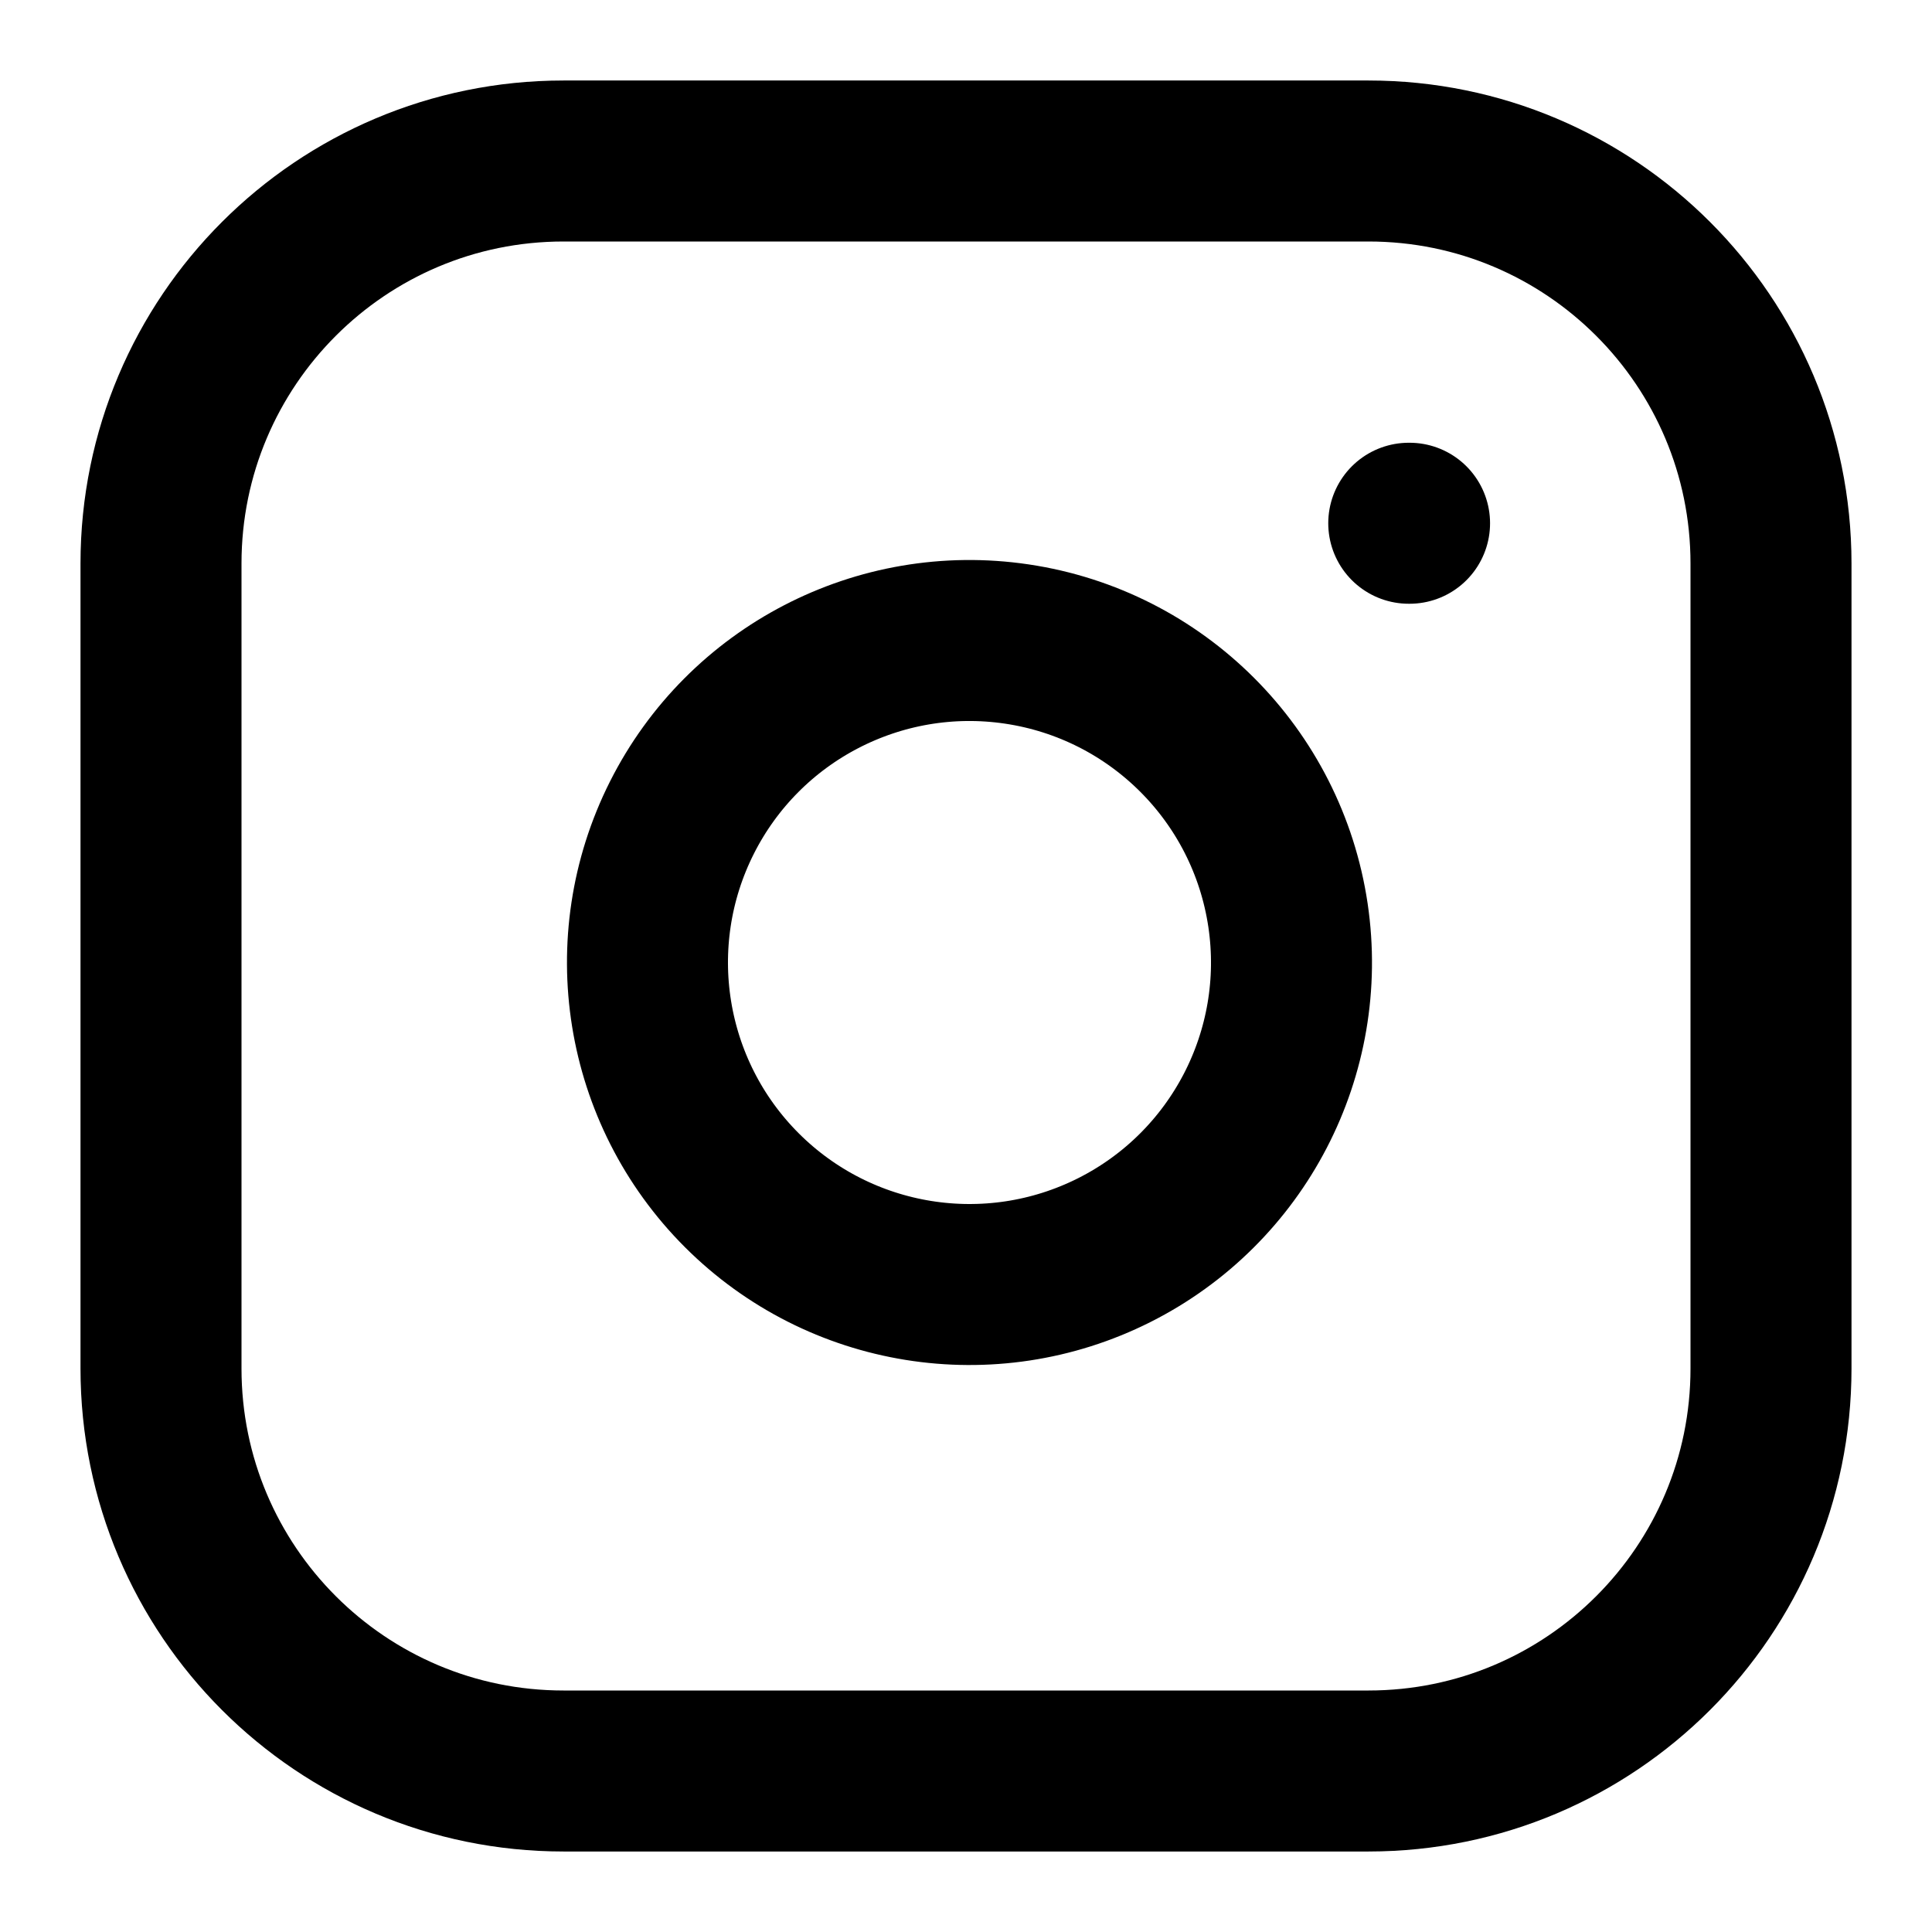
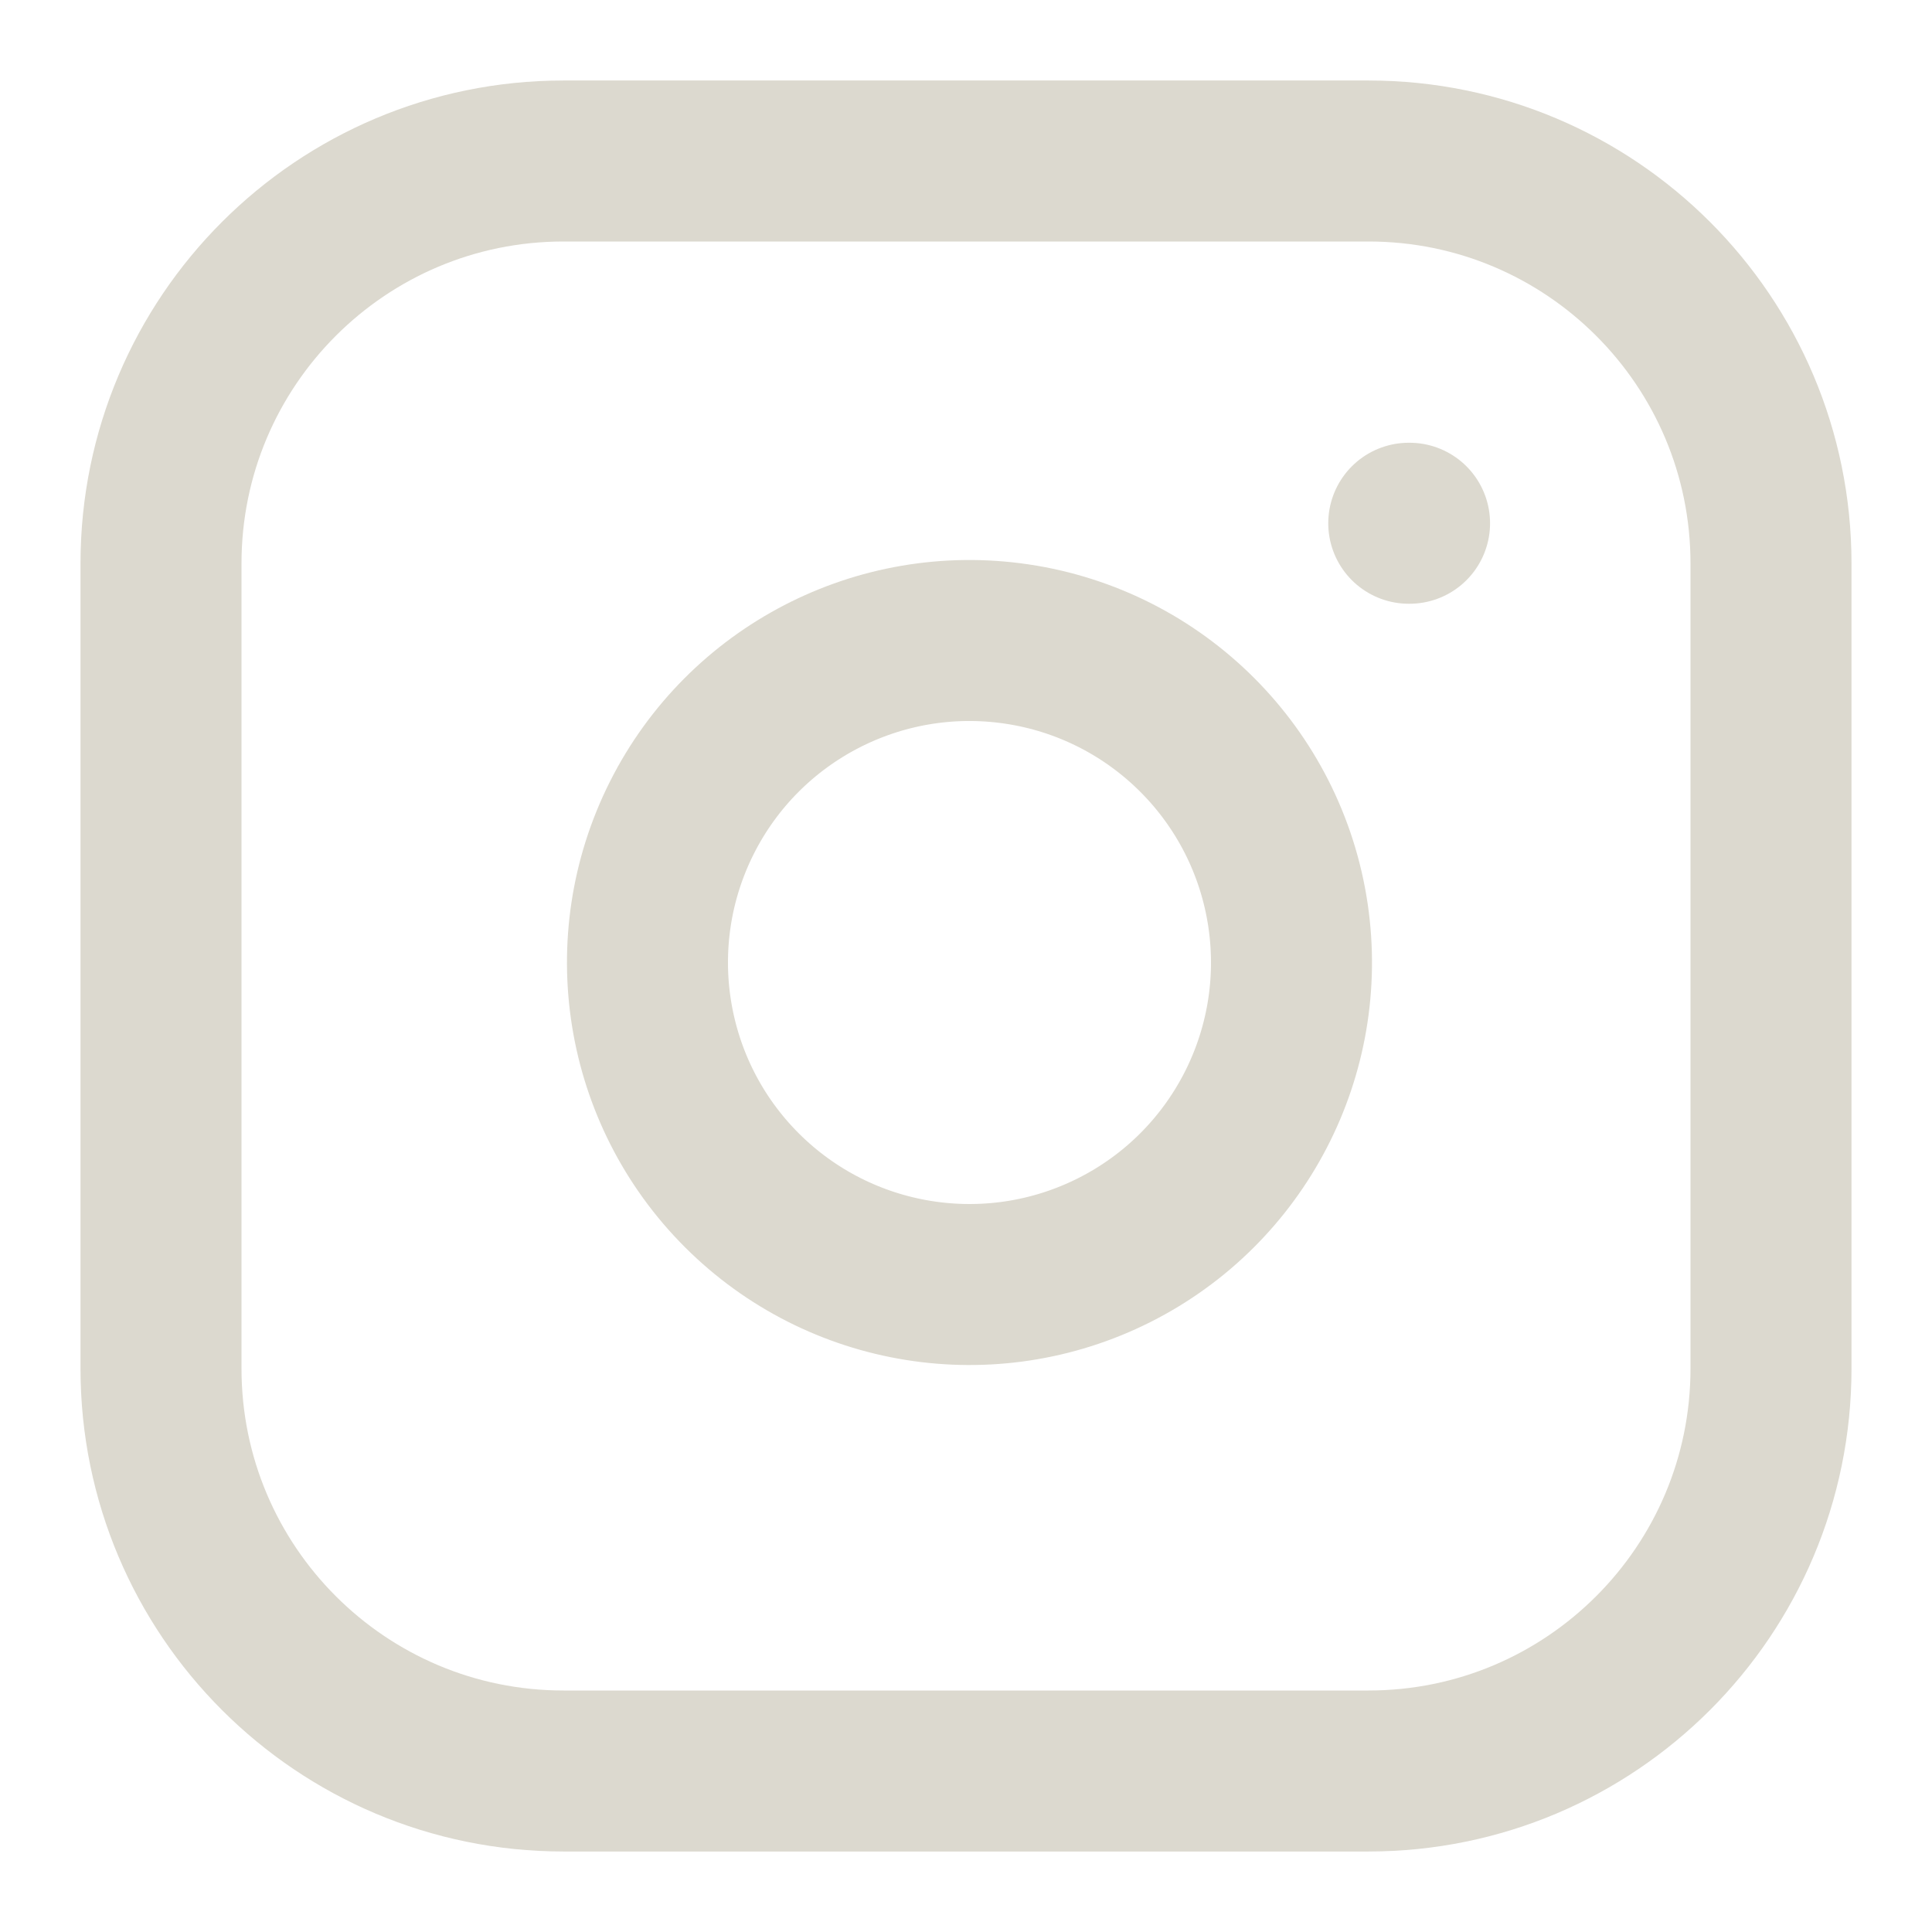
- <svg xmlns="http://www.w3.org/2000/svg" width="24" height="24" viewBox="0 0 24 24" fill="none" stroke="currentColor" stroke-width="2" stroke-linecap="round" stroke-linejoin="round" class="feather feather-instagram">
+ <svg xmlns="http://www.w3.org/2000/svg" width="24" height="24" viewBox="0 0 24 24" fill="none" stroke="#dcd9cf" stroke-width="2" stroke-linecap="round" stroke-linejoin="round" class="feather feather-instagram">
  <rect x="2" y="2" width="20" height="20" rx="5" ry="5" />
  <path d="M16 11.37A4 4 0 1 1 12.63 8 4 4 0 0 1 16 11.37z" />
  <line x1="17.5" y1="6.5" x2="17.51" y2="6.5" />
</svg>
